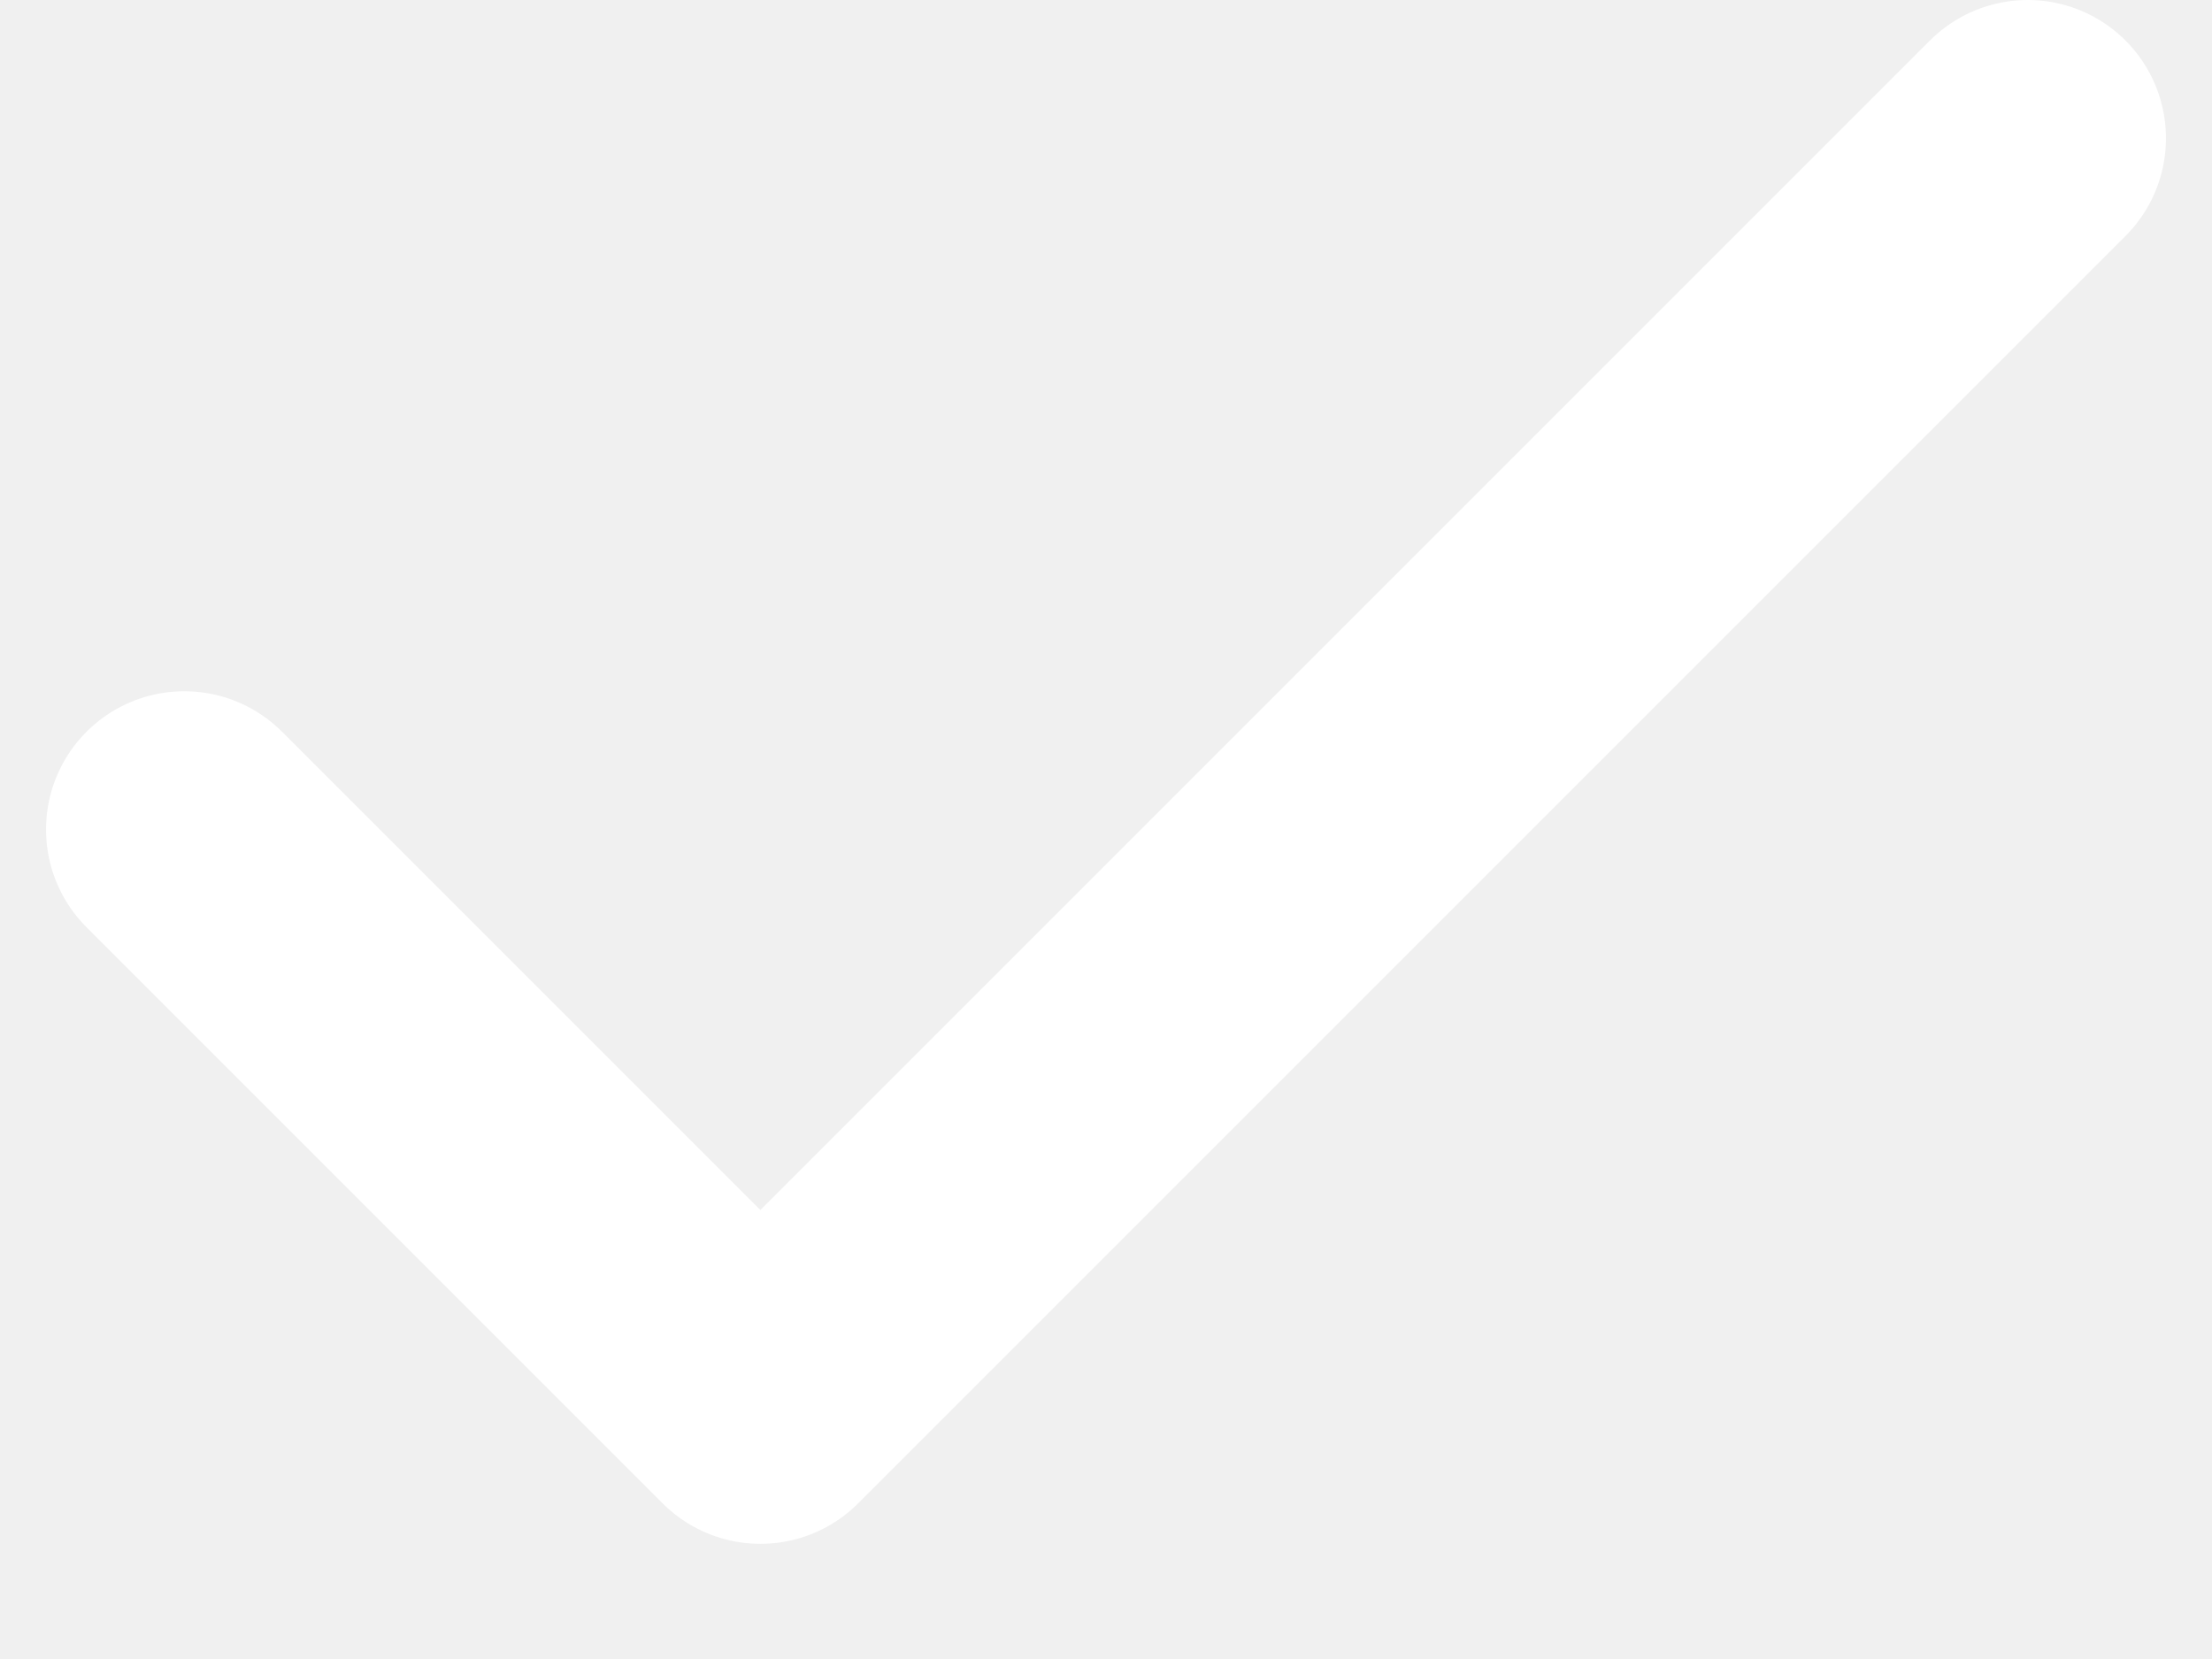
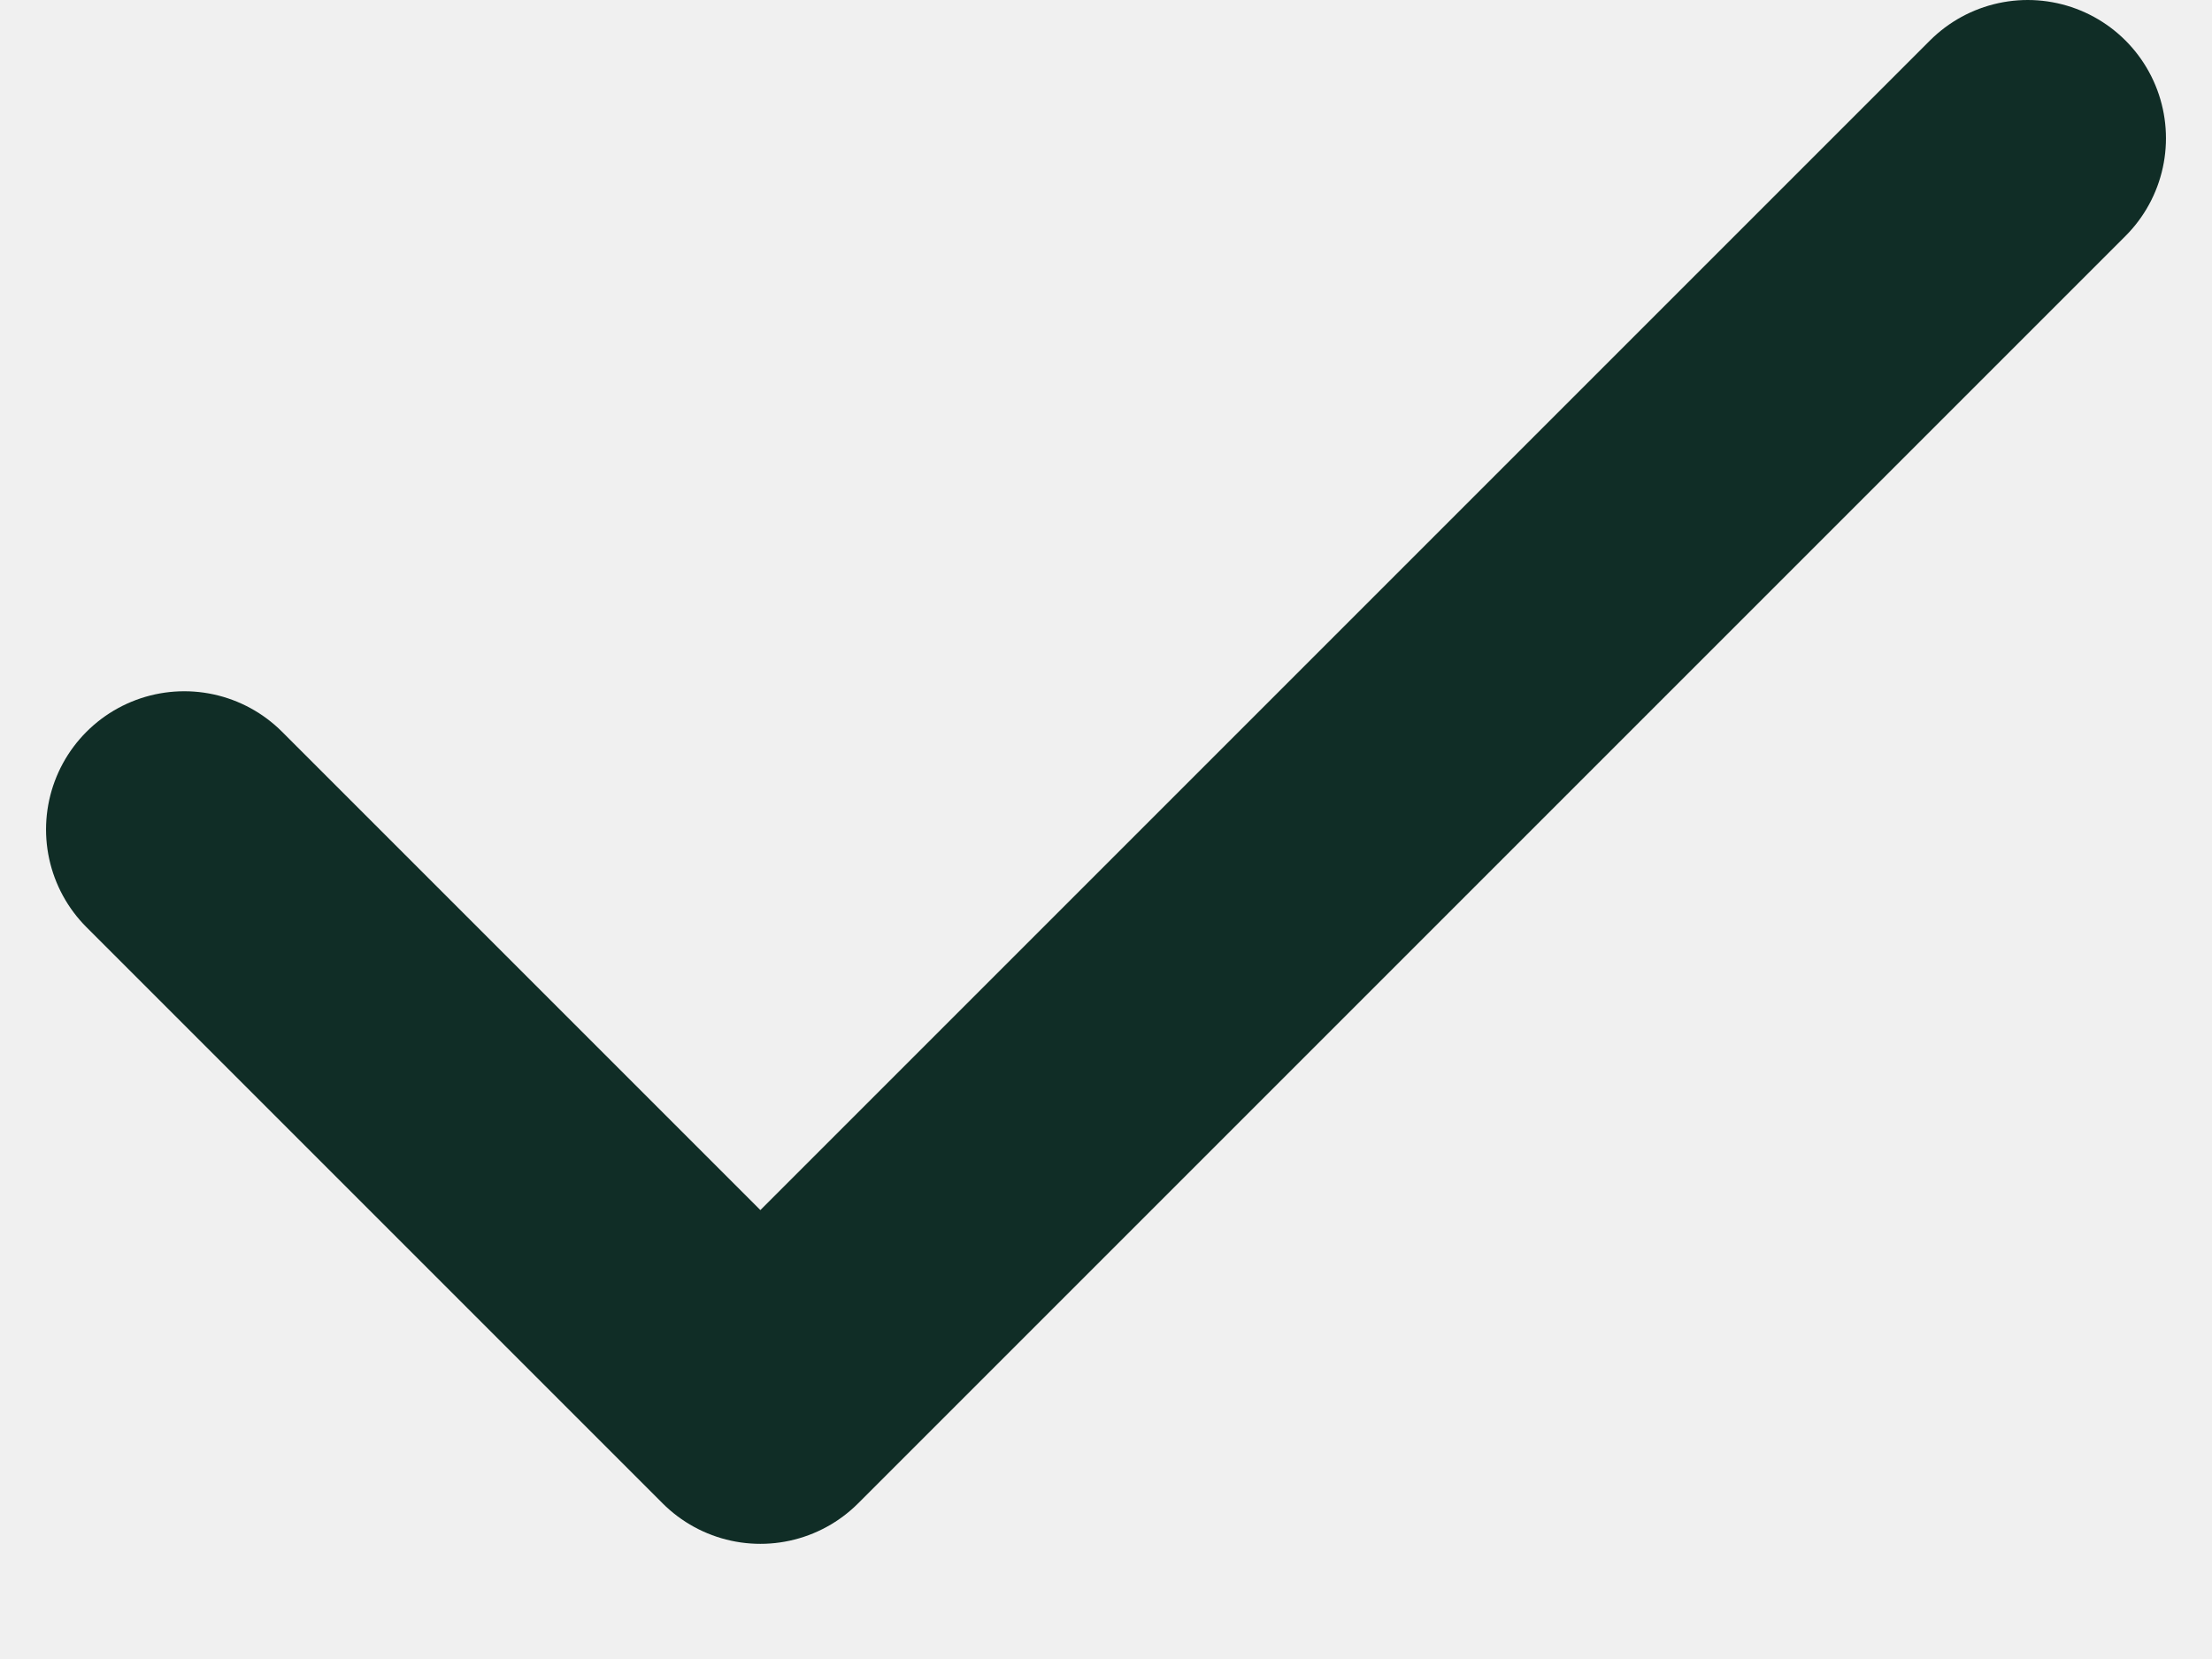
<svg xmlns="http://www.w3.org/2000/svg" width="24" height="18" viewBox="0 0 16 12" fill="none">
-   <path d="M14.667 1L5.5 10.167L1.333 6" stroke="#ffffff" stroke-width="2" stroke-linecap="round" stroke-linejoin="round" />
+   <path d="M14.667 1L5.5 10.167L1.333 6" stroke="#102D26" stroke-width="2" stroke-linecap="round" stroke-linejoin="round" />
</svg>
